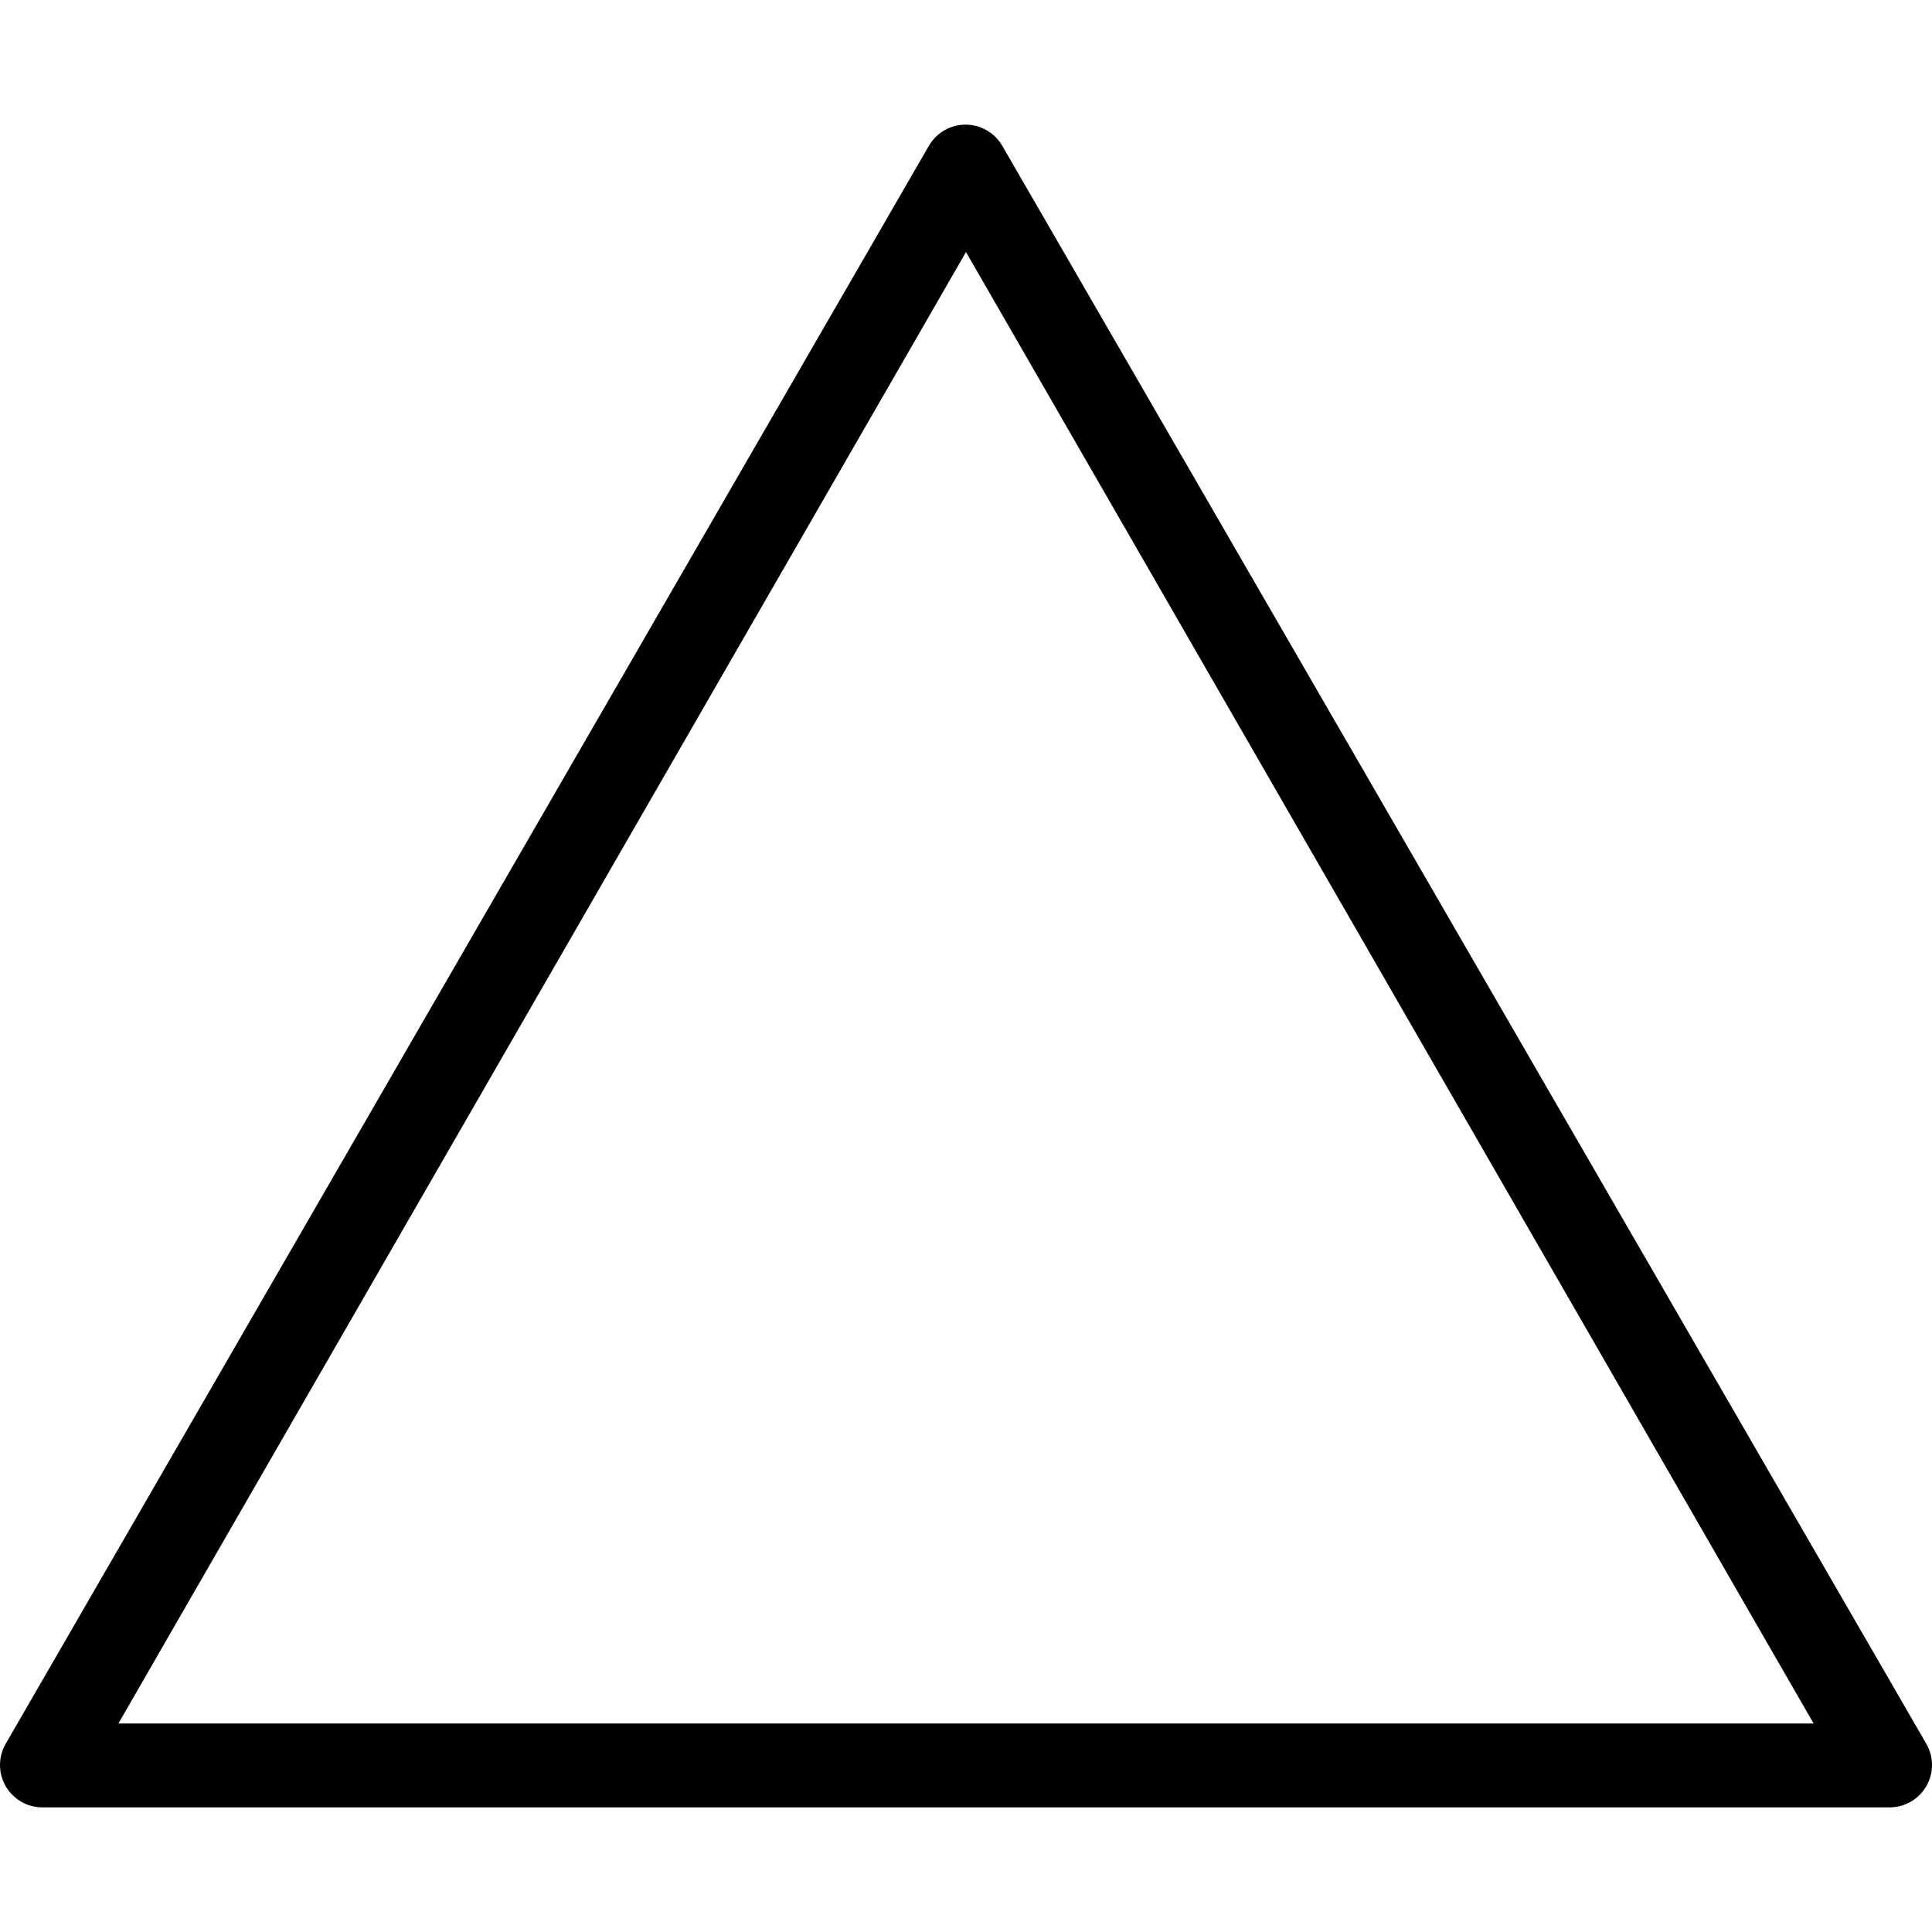
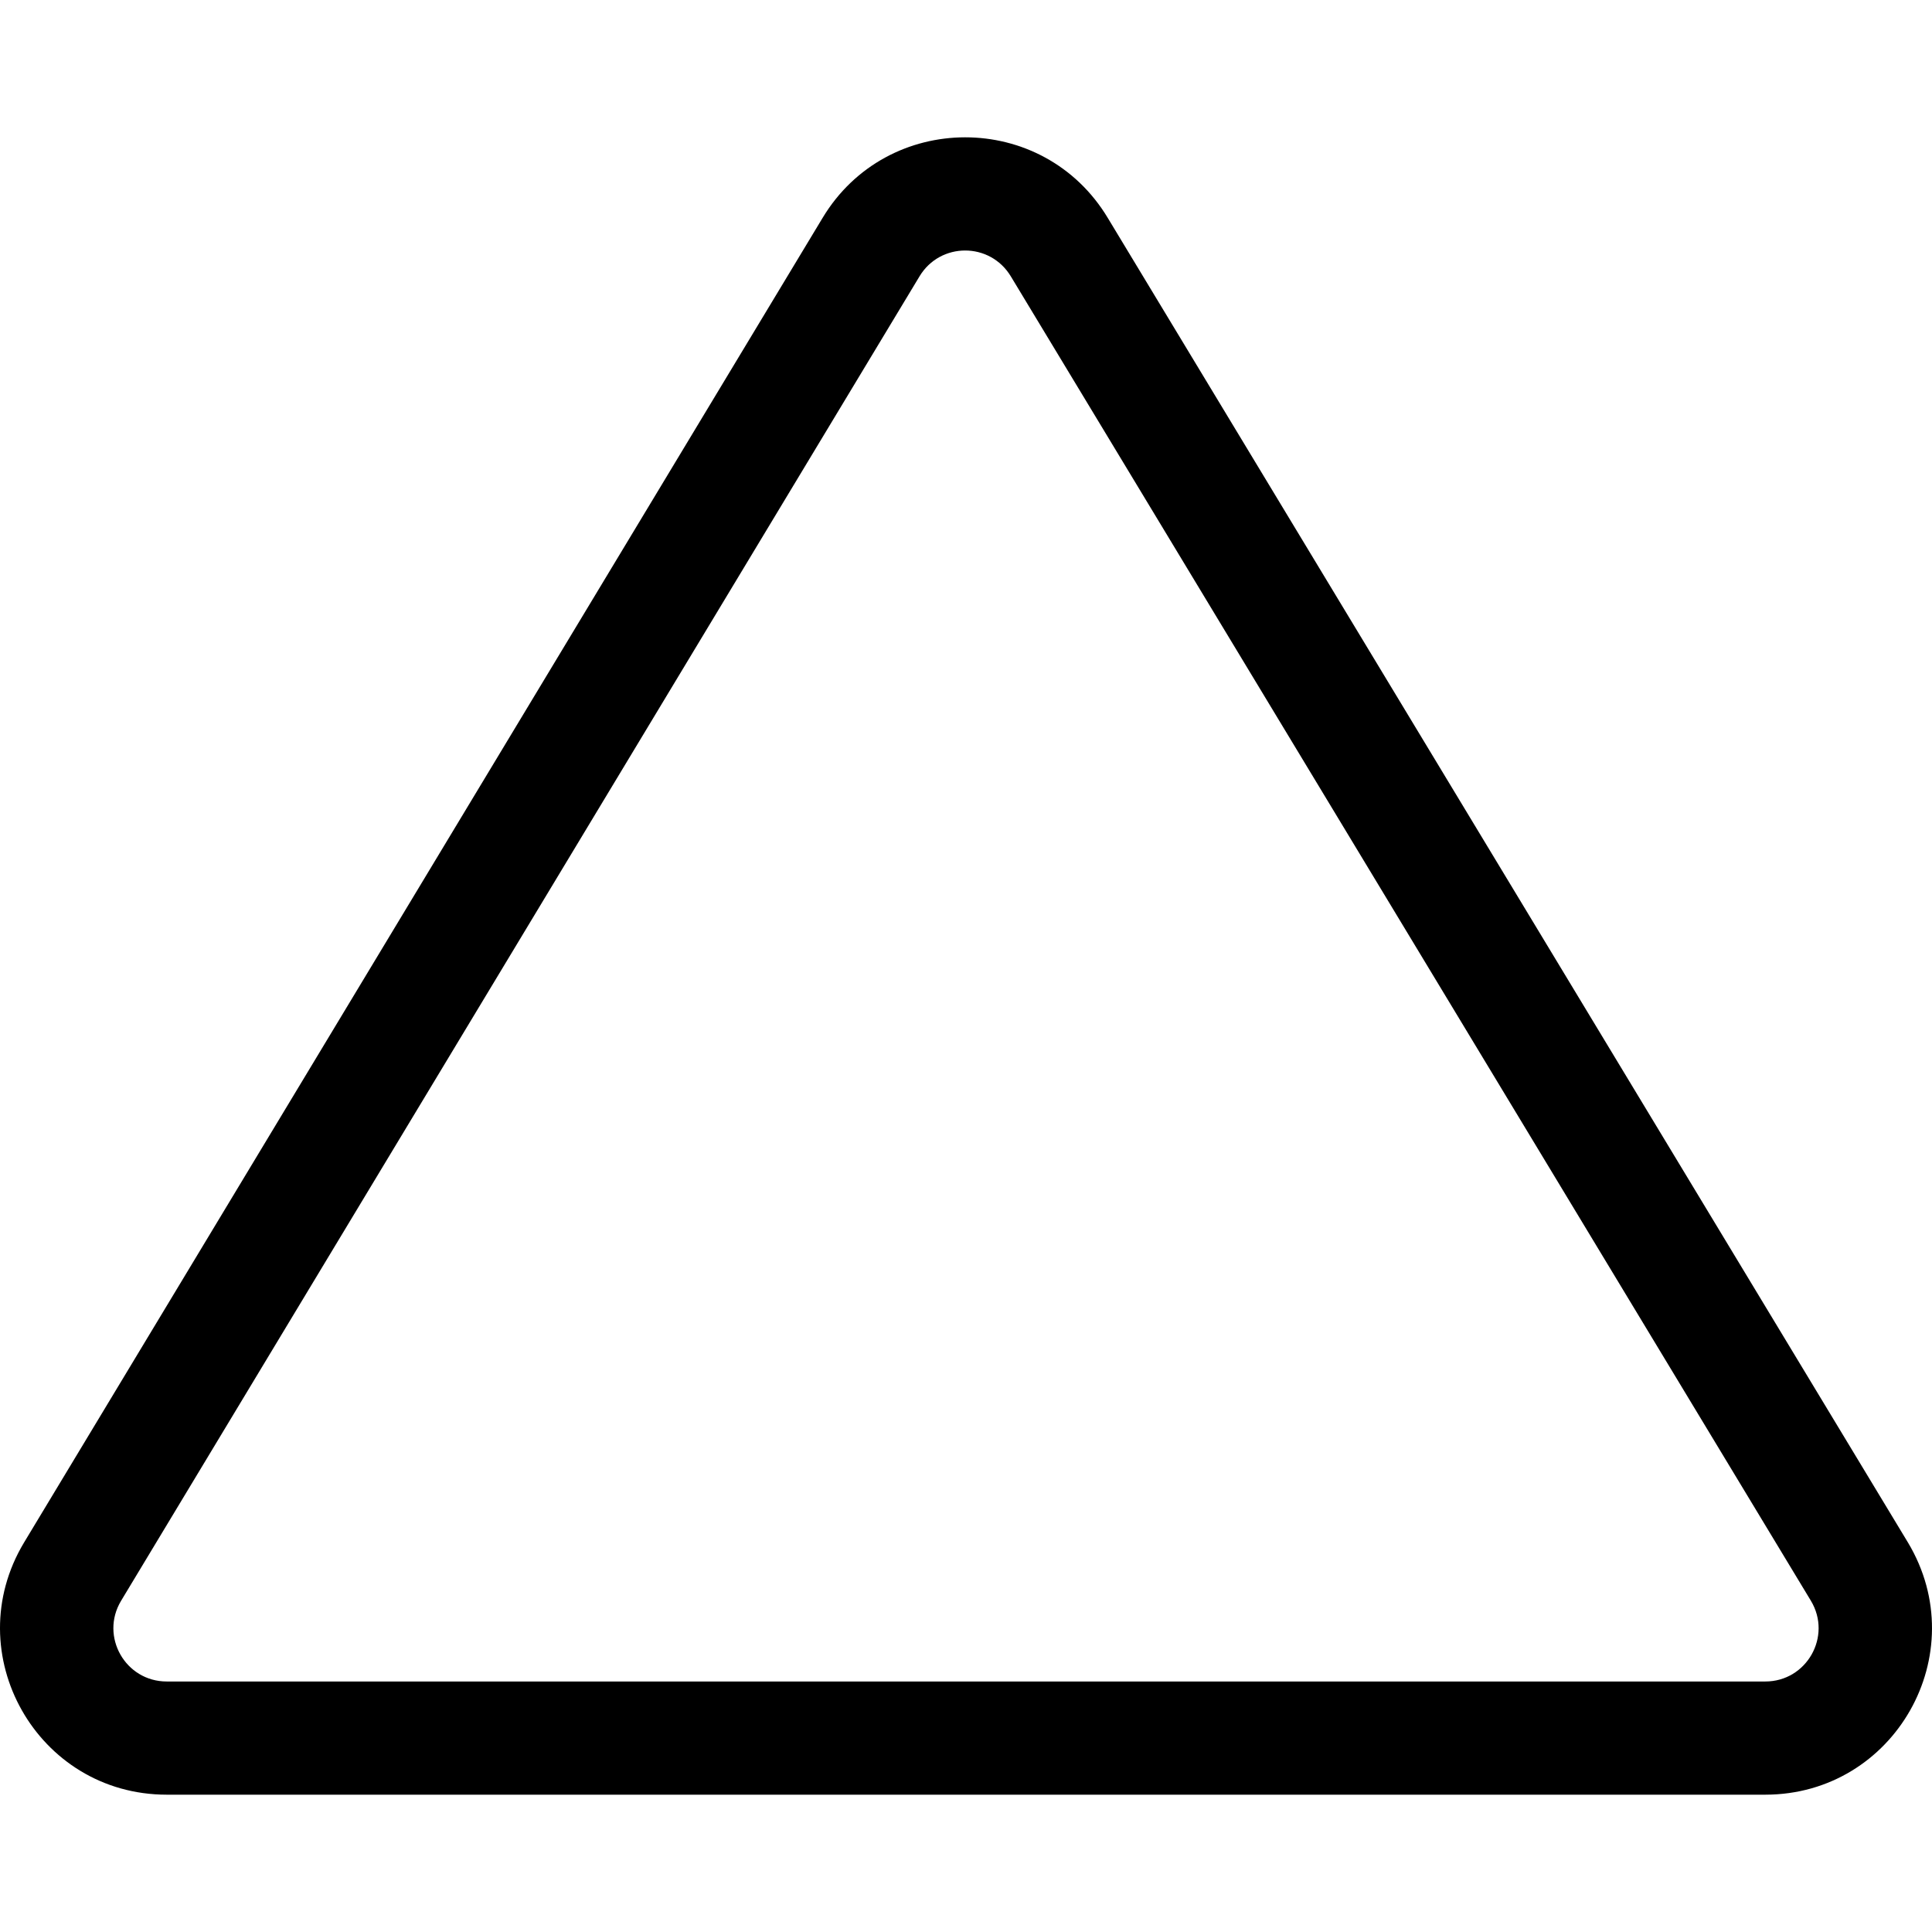
- <svg xmlns="http://www.w3.org/2000/svg" version="1.1" id="Capa_1" x="0px" y="0px" viewBox="0 0 486.273 486.273" style="enable-background:new 0 0 486.273 486.273;" xml:space="preserve">
+ <svg xmlns="http://www.w3.org/2000/svg" version="1.1" id="Layer_1" x="0px" y="0px" viewBox="0 0 512 512" style="enable-background:new 0 0 512 512;" xml:space="preserve">
  <g>
    <g>
-       <path d="M484.844,438.908L252.311,36.775c-2.905-5.125-9.414-6.925-14.539-4.021c-1.679,0.952-3.069,2.341-4.021,4.021    L1.431,438.908c-2.946,5.102-1.198,11.625,3.904,14.571c1.603,0.925,3.419,1.418,5.269,1.429h465.067    c5.891-0.035,10.638-4.84,10.602-10.731C486.262,442.327,485.77,440.511,484.844,438.908z M29.804,433.788L243.138,63.441    l213.333,370.347H29.804z" />
+       <path d="M505.618,408.764L293.606,57.81c-17.166-28.611-58.552-28.495-75.634-0.027L6.377,408.776    c-0.005,0.009-0.011,0.018-0.016,0.027c-17.646,29.409,3.506,66.806,37.825,66.806h423.631    C502.084,475.608,523.323,438.274,505.618,408.764z M467.816,445.613H44.186c-10.966,0-17.742-11.938-12.12-21.35l211.611-351.02    c5.464-9.108,18.695-9.184,24.229,0.039l212.011,350.954C485.564,433.644,478.802,445.613,467.816,445.613z" />
    </g>
  </g>
  <g>
</g>
  <g>
</g>
  <g>
</g>
  <g>
</g>
  <g>
</g>
  <g>
</g>
  <g>
</g>
  <g>
</g>
  <g>
</g>
  <g>
</g>
  <g>
</g>
  <g>
</g>
  <g>
</g>
  <g>
</g>
  <g>
</g>
</svg>
